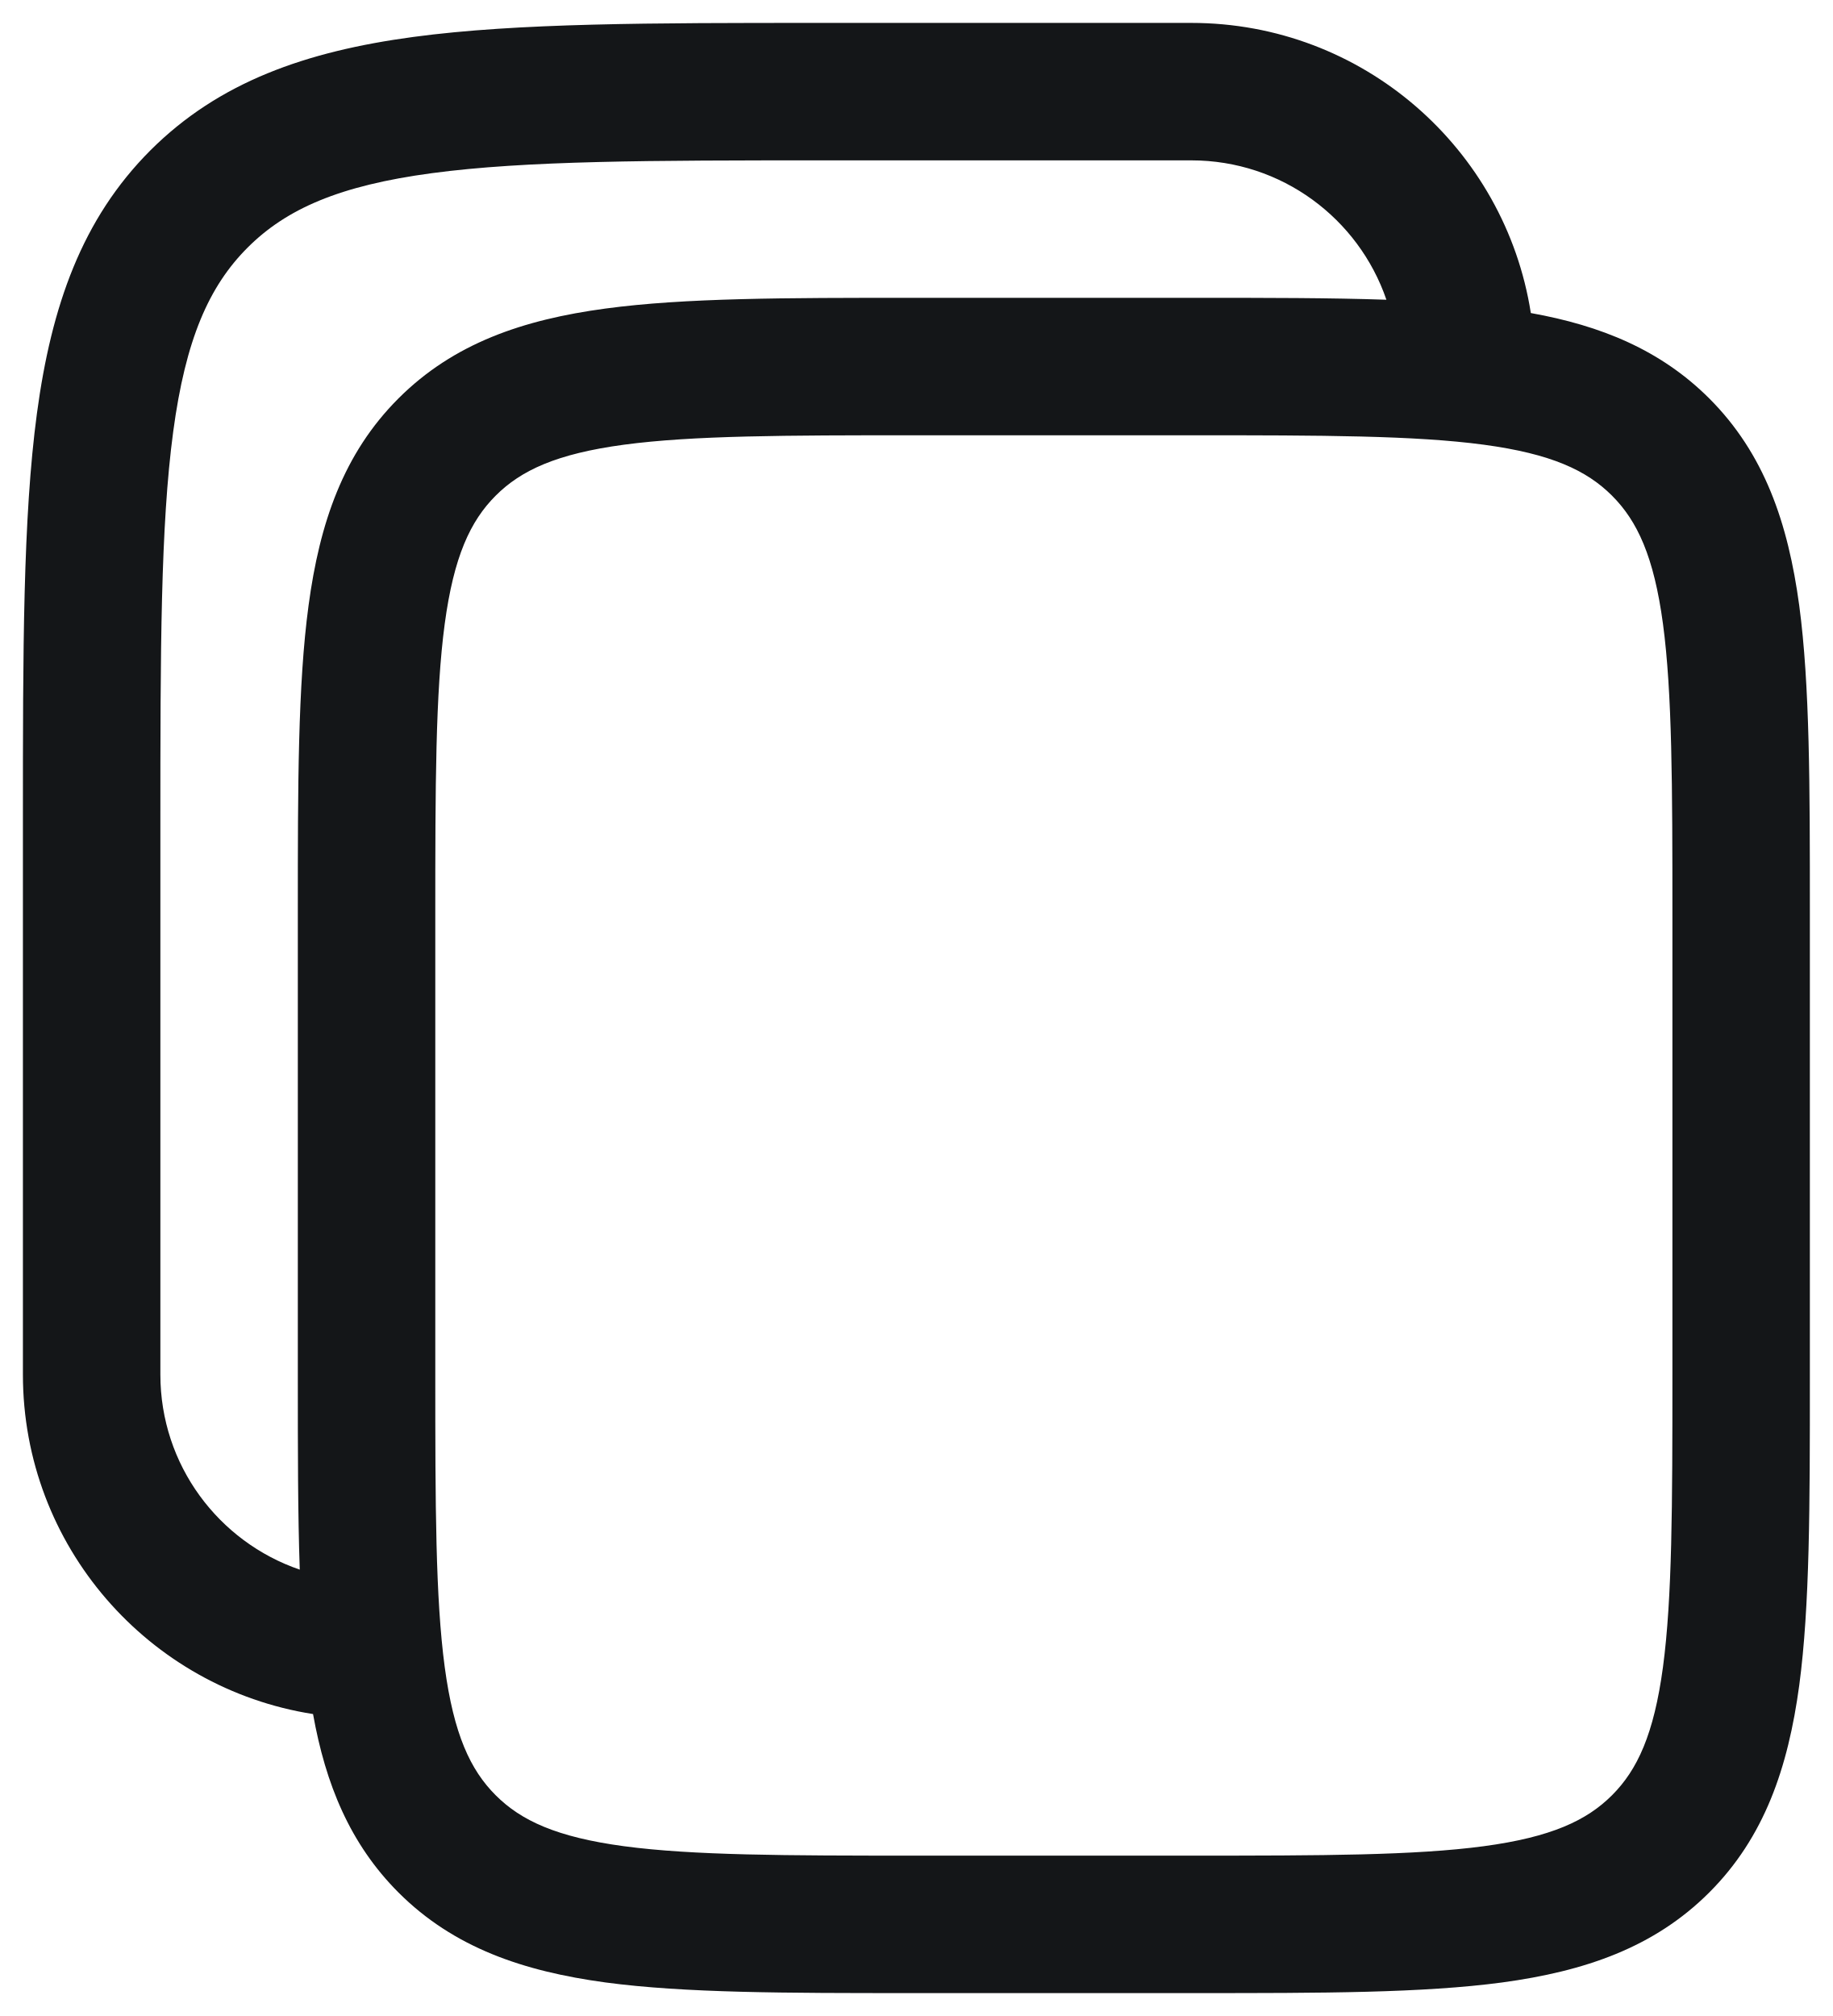
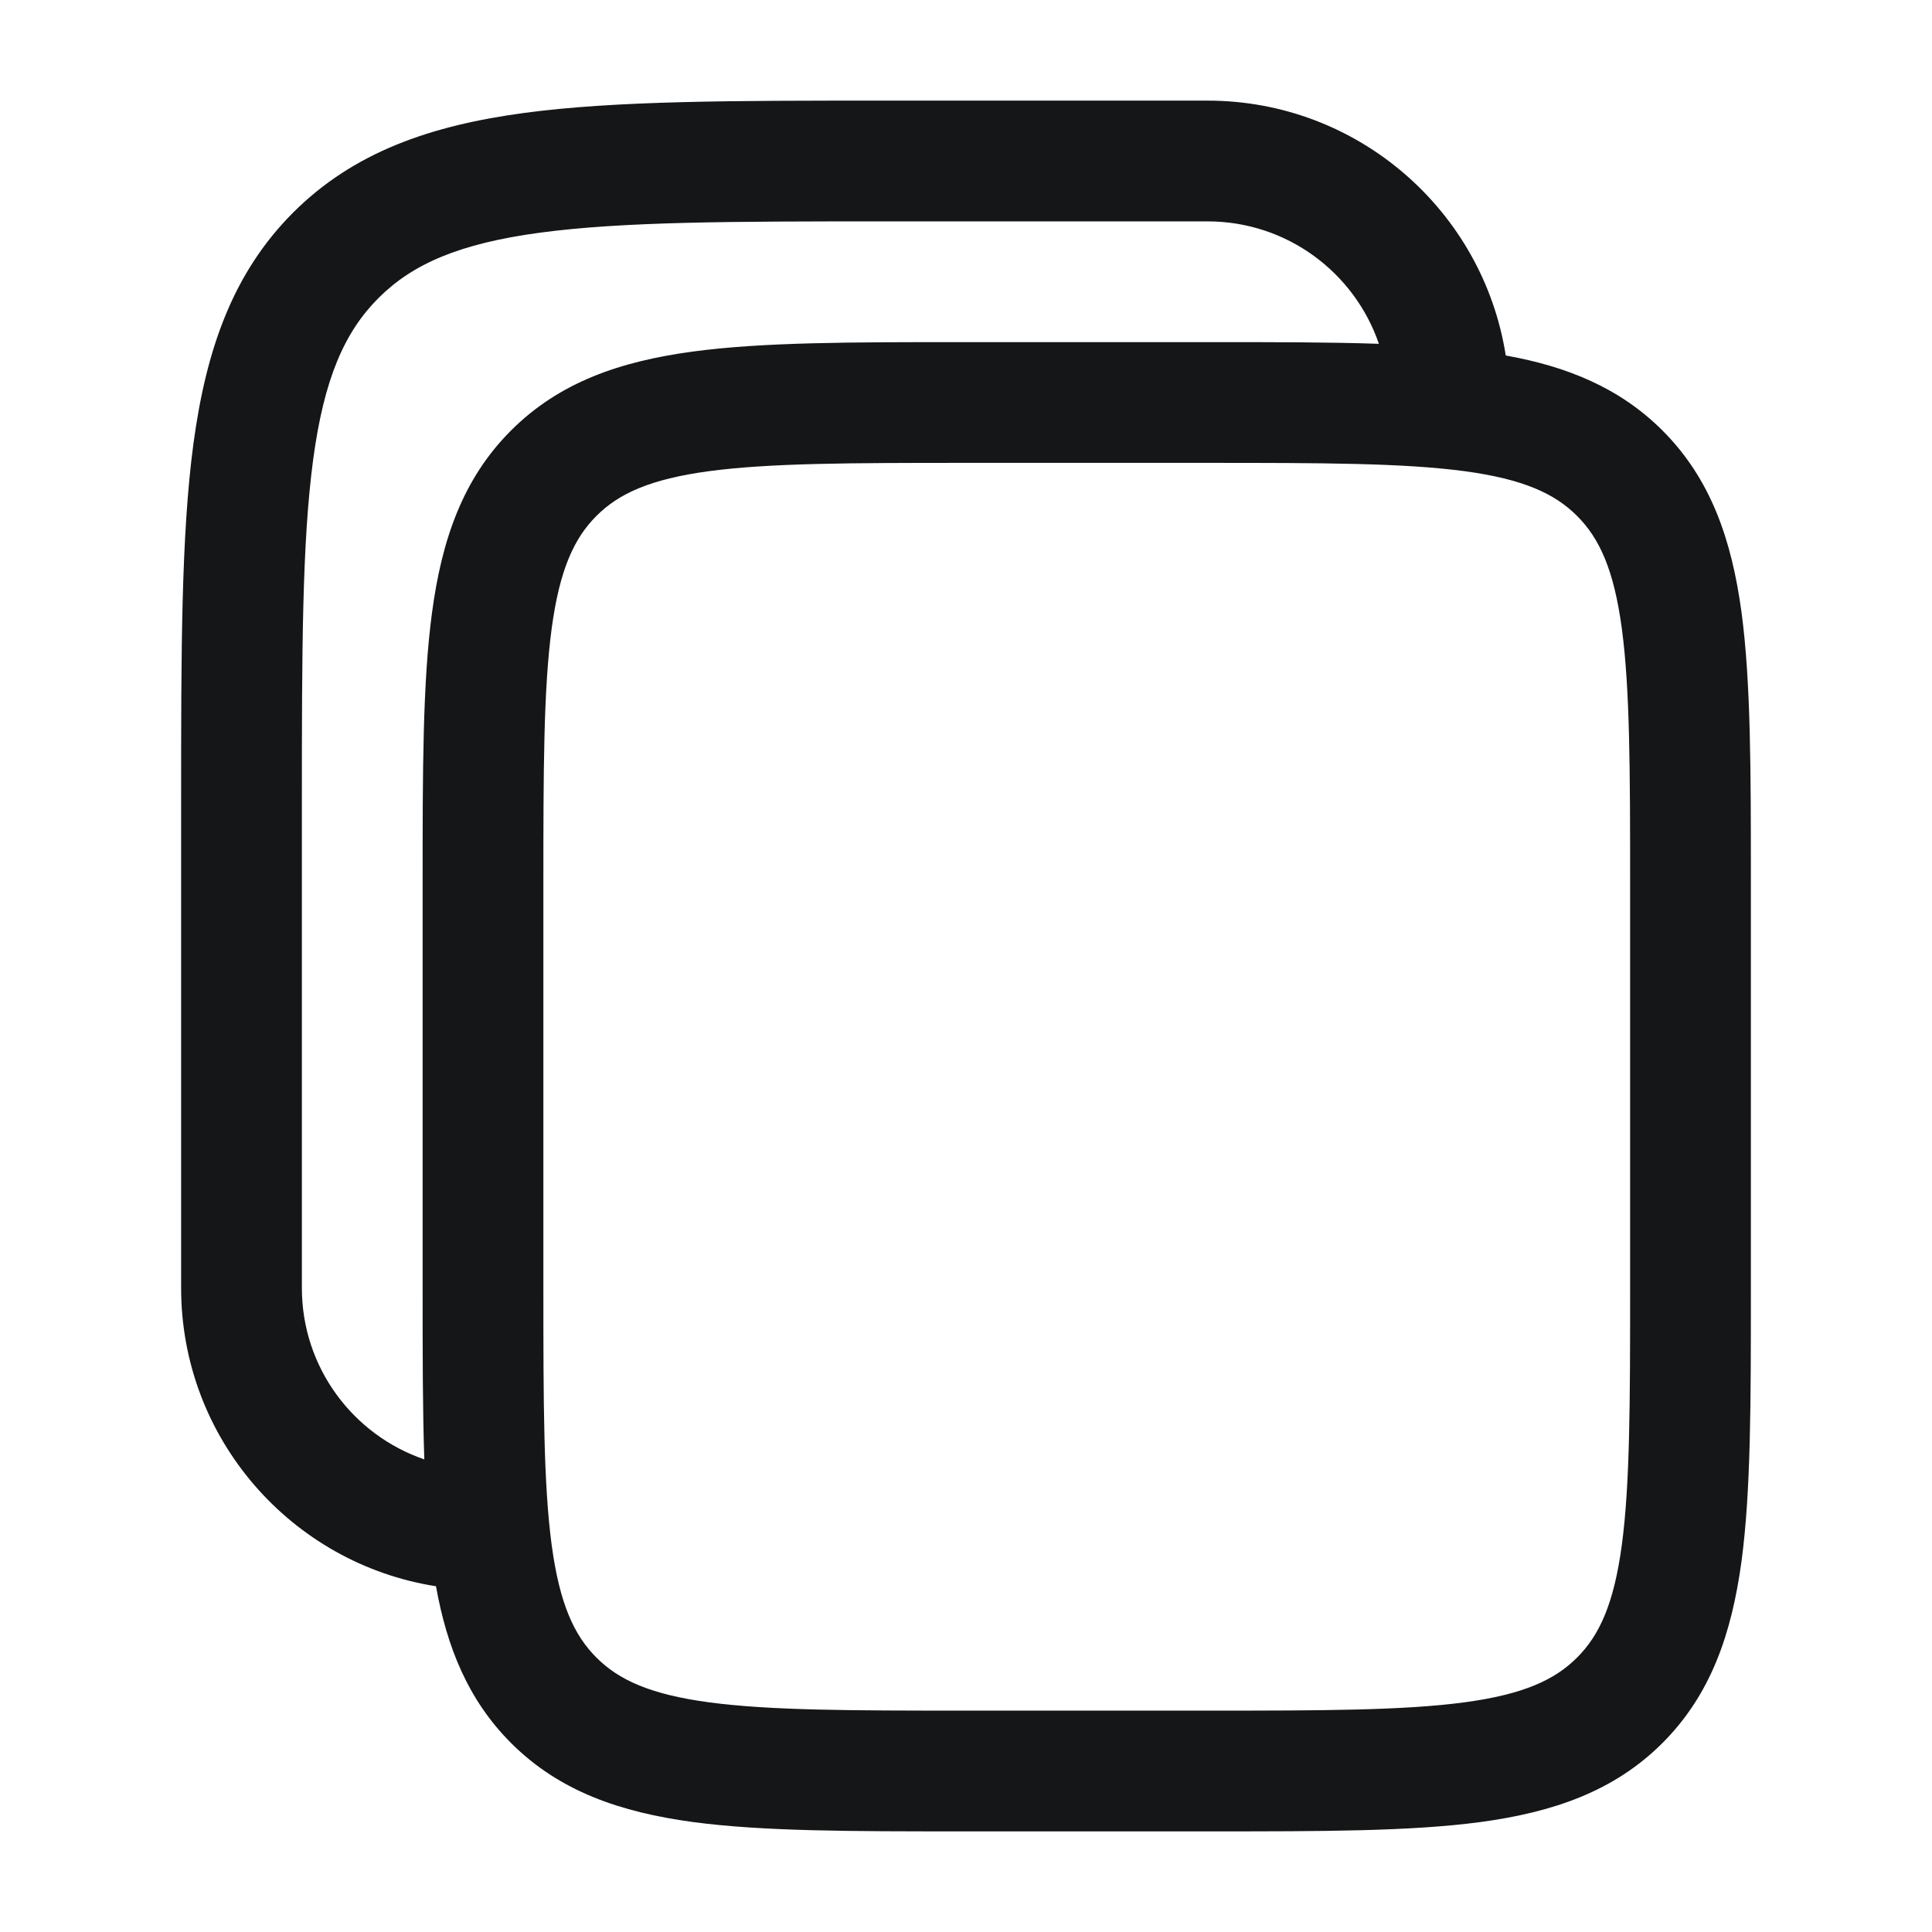
- <svg xmlns="http://www.w3.org/2000/svg" width="20" height="22" viewBox="0 0 20 22" fill="#141618">
-   <path fill-rule="evenodd" clip-rule="evenodd" d="M13 0.25H8.944C7.106 0.25 5.65 0.25 4.511 0.403C3.339 0.561 2.39 0.893 1.641 1.641C0.893 2.39 0.561 3.339 0.403 4.511C0.25 5.65 0.25 7.106 0.25 8.944V15C0.25 16.872 1.622 18.424 3.416 18.705C3.553 19.469 3.818 20.121 4.348 20.652C4.95 21.254 5.708 21.512 6.608 21.634C7.475 21.75 8.578 21.75 9.945 21.75H13.055C14.422 21.75 15.525 21.75 16.392 21.634C17.292 21.512 18.05 21.254 18.652 20.652C19.254 20.05 19.512 19.292 19.634 18.392C19.75 17.525 19.75 16.422 19.75 15.055V9.945C19.75 8.578 19.75 7.475 19.634 6.608C19.512 5.708 19.254 4.95 18.652 4.348C18.121 3.818 17.469 3.553 16.705 3.416C16.424 1.622 14.872 0.25 13 0.25ZM15.129 3.271C14.826 2.386 13.988 1.75 13 1.75H9C7.093 1.75 5.739 1.752 4.711 1.89C3.705 2.025 3.125 2.279 2.702 2.702C2.279 3.125 2.025 3.705 1.89 4.711C1.752 5.739 1.75 7.093 1.75 9V15C1.75 15.988 2.386 16.826 3.271 17.129C3.25 16.519 3.25 15.83 3.25 15.055V9.945C3.25 8.578 3.25 7.475 3.367 6.608C3.488 5.708 3.746 4.95 4.348 4.348C4.95 3.746 5.708 3.488 6.608 3.367C7.475 3.25 8.578 3.25 9.945 3.25H13.055C13.83 3.25 14.519 3.25 15.129 3.271ZM5.409 5.409C5.686 5.132 6.074 4.952 6.808 4.853C7.563 4.752 8.565 4.75 10 4.75H13C14.435 4.75 15.437 4.752 16.192 4.853C16.926 4.952 17.314 5.132 17.591 5.409C17.868 5.686 18.048 6.074 18.147 6.808C18.248 7.563 18.25 8.565 18.25 10V15C18.25 16.435 18.248 17.436 18.147 18.192C18.048 18.926 17.868 19.314 17.591 19.591C17.314 19.868 16.926 20.048 16.192 20.147C15.437 20.248 14.435 20.25 13 20.25H10C8.565 20.25 7.563 20.248 6.808 20.147C6.074 20.048 5.686 19.868 5.409 19.591C5.132 19.314 4.952 18.926 4.853 18.192C4.752 17.436 4.75 16.435 4.75 15V10C4.75 8.565 4.752 7.563 4.853 6.808C4.952 6.074 5.132 5.686 5.409 5.409Z" />
+ <svg xmlns="http://www.w3.org/2000/svg" width="24" height="24" viewBox="0 0 24 24" fill="#141618">
+   <path fill-rule="evenodd" clip-rule="evenodd" d="M15 1.25H10.944C9.106 1.25 7.65 1.25 6.511 1.403C5.339 1.561 4.39 1.893 3.641 2.641C2.893 3.39 2.561 4.339 2.403 5.511C2.25 6.65 2.25 8.106 2.25 9.944V16C2.25 17.872 3.622 19.424 5.416 19.705C5.553 20.469 5.818 21.121 6.348 21.652C6.95 22.254 7.708 22.512 8.608 22.634C9.475 22.75 10.578 22.75 11.945 22.75H15.055C16.422 22.75 17.525 22.75 18.392 22.634C19.292 22.512 20.05 22.254 20.652 21.652C21.254 21.05 21.512 20.292 21.634 19.392C21.75 18.525 21.75 17.422 21.75 16.055V10.945C21.75 9.578 21.75 8.475 21.634 7.608C21.512 6.708 21.254 5.95 20.652 5.348C20.121 4.818 19.469 4.553 18.705 4.416C18.424 2.622 16.872 1.25 15 1.25ZM17.129 4.271C16.826 3.386 15.988 2.75 15 2.75H11C9.093 2.75 7.739 2.752 6.711 2.89C5.705 3.025 5.125 3.279 4.702 3.702C4.279 4.125 4.025 4.705 3.89 5.711C3.752 6.739 3.75 8.093 3.75 10V16C3.75 16.988 4.386 17.826 5.271 18.129C5.25 17.519 5.25 16.83 5.25 16.055V10.945C5.25 9.578 5.25 8.475 5.367 7.608C5.488 6.708 5.746 5.95 6.348 5.348C6.95 4.746 7.708 4.488 8.608 4.367C9.475 4.25 10.578 4.25 11.945 4.25H15.055C15.83 4.25 16.519 4.25 17.129 4.271ZM7.409 6.409C7.686 6.132 8.074 5.952 8.808 5.853C9.563 5.752 10.565 5.75 12 5.75H15C16.435 5.75 17.436 5.752 18.192 5.853C18.926 5.952 19.314 6.132 19.591 6.409C19.868 6.686 20.048 7.074 20.147 7.808C20.248 8.563 20.25 9.565 20.25 11V16C20.25 17.435 20.248 18.436 20.147 19.192C20.048 19.926 19.868 20.314 19.591 20.591C19.314 20.868 18.926 21.048 18.192 21.147C17.436 21.248 16.435 21.25 15 21.25H12C10.565 21.25 9.563 21.248 8.808 21.147C8.074 21.048 7.686 20.868 7.409 20.591C7.132 20.314 6.952 19.926 6.853 19.192C6.752 18.436 6.75 17.435 6.75 16V11C6.75 9.565 6.752 8.563 6.853 7.808C6.952 7.074 7.132 6.686 7.409 6.409Z" />
</svg>
